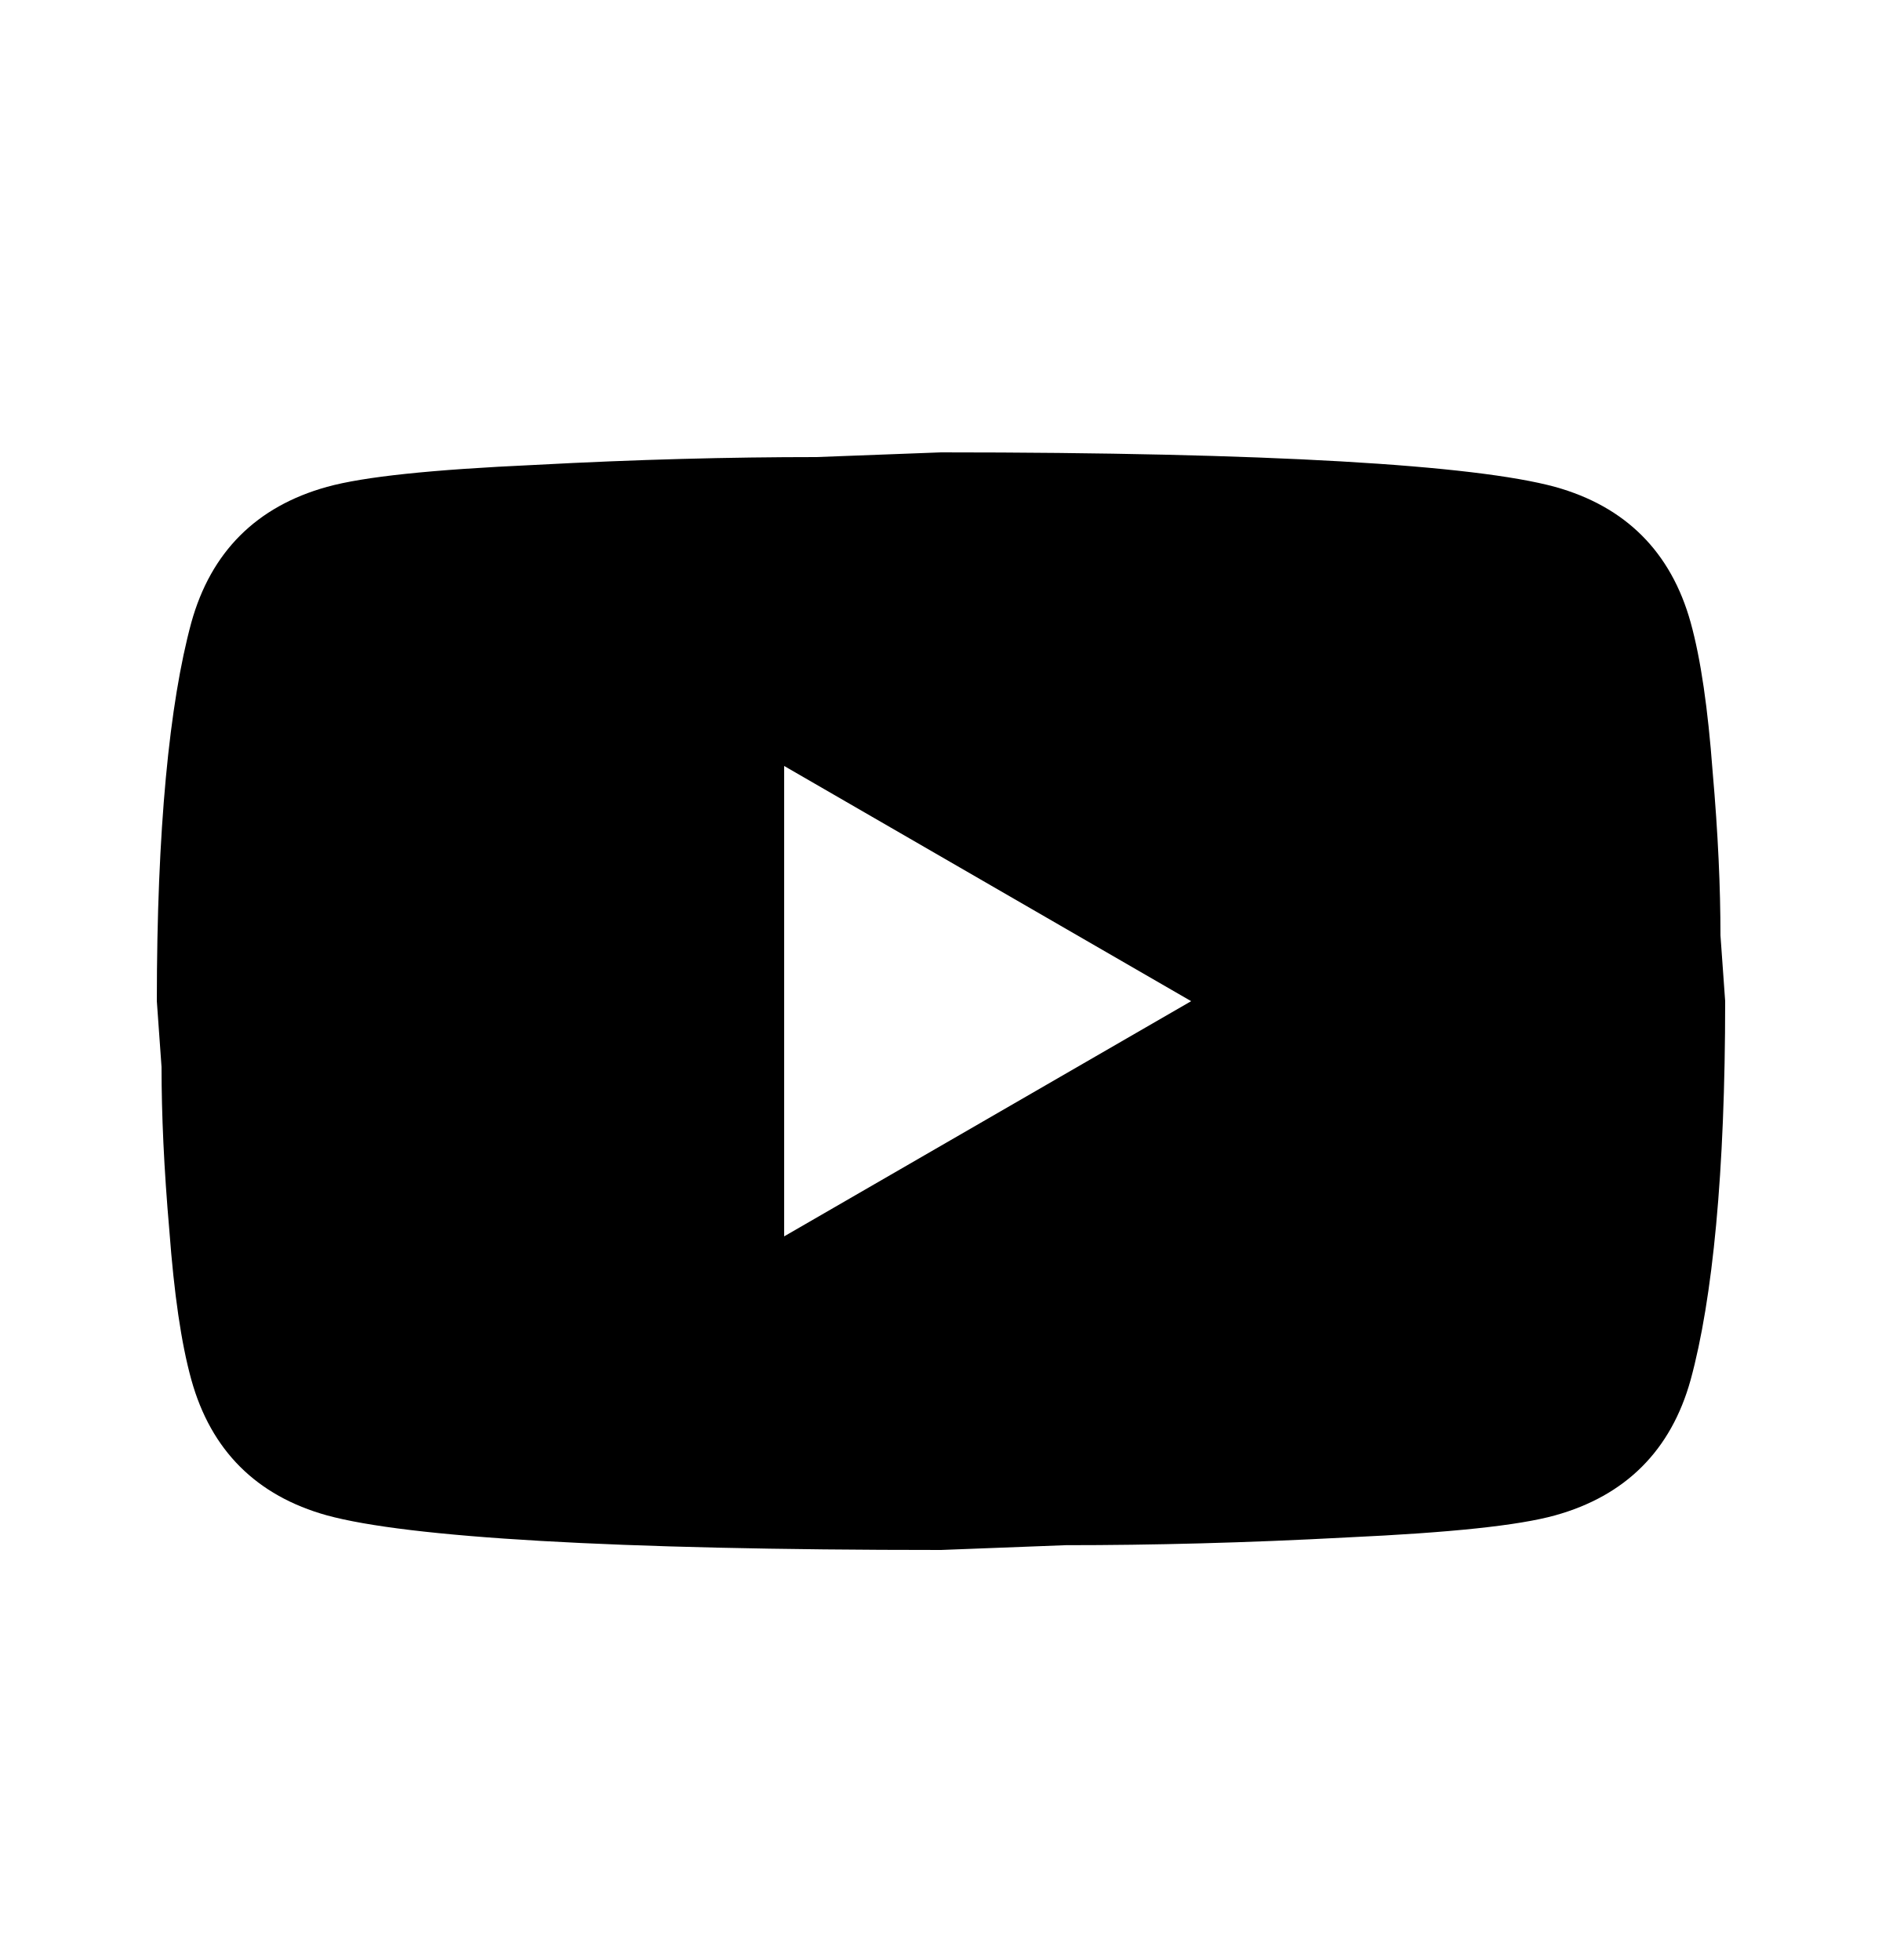
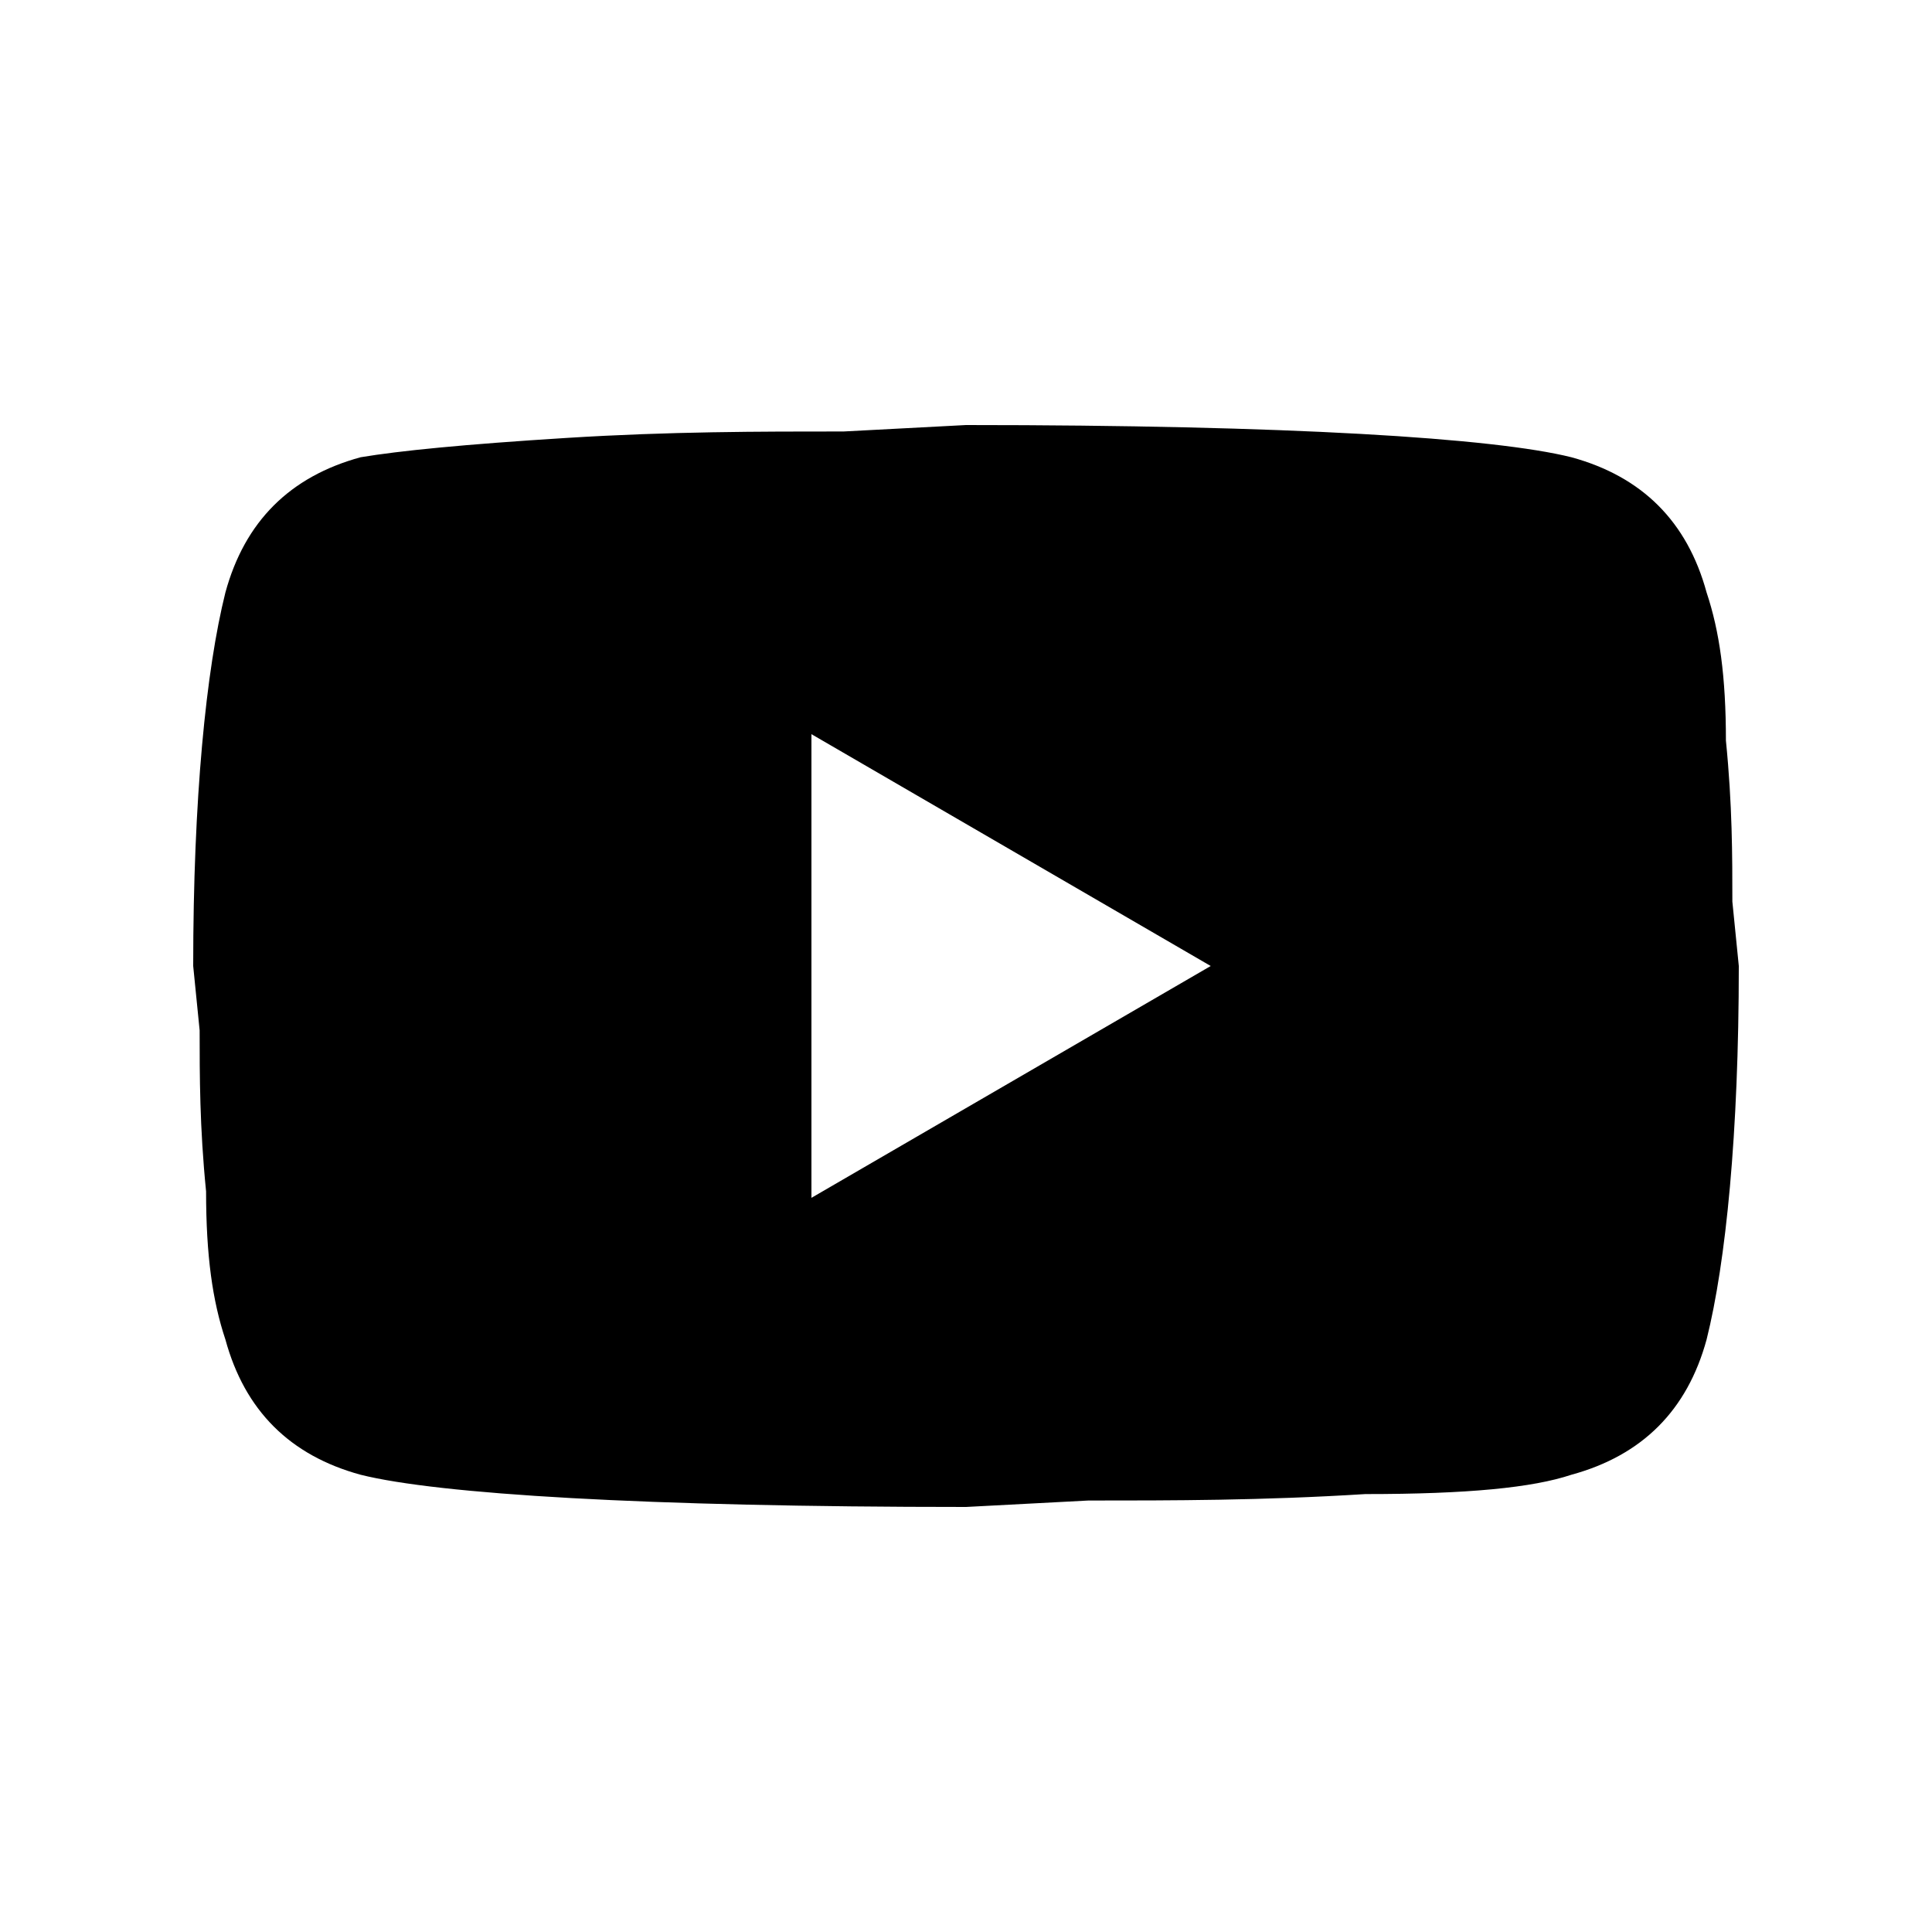
- <svg xmlns="http://www.w3.org/2000/svg" width="24" height="25" viewBox="0 0 24 25" fill="none">
-   <path d="M10 15.77L15.19 12.77L10 9.77V15.77ZM21.56 7.94C21.69 8.41 21.78 9.04 21.84 9.84C21.91 10.639 21.94 11.329 21.94 11.93L22 12.77C22 14.96 21.84 16.57 21.56 17.599C21.31 18.5 20.73 19.079 19.83 19.329C19.36 19.459 18.5 19.549 17.18 19.61C15.88 19.68 14.69 19.709 13.59 19.709L12 19.77C7.81 19.77 5.2 19.61 4.17 19.329C3.27 19.079 2.69 18.5 2.44 17.599C2.31 17.13 2.22 16.5 2.16 15.7C2.09 14.899 2.06 14.21 2.06 13.61L2 12.77C2 10.579 2.16 8.97 2.44 7.94C2.69 7.04 3.27 6.46 4.17 6.21C4.64 6.08 5.5 5.99 6.82 5.93C8.12 5.86 9.31 5.83 10.41 5.83L12 5.77C16.19 5.77 18.8 5.93 19.83 6.21C20.73 6.46 21.31 7.04 21.56 7.94Z" fill="black" />
+ <svg xmlns="http://www.w3.org/2000/svg" version="1.1" id="Calque_1" x="0px" y="0px" viewBox="0 0 30 30" style="enable-background:new 0 0 30 30;" xml:space="preserve">
+   <path d="M12.6,18.6l6.2-3.6l-6.2-3.6V18.6z M26.5,9.2c0.2,0.6,0.3,1.3,0.3,2.3c0.1,1,0.1,1.8,0.1,2.5l0.1,1c0,2.6-0.2,4.6-0.5,5.8  c-0.3,1.1-1,1.8-2.1,2.1c-0.6,0.2-1.6,0.3-3.2,0.3c-1.6,0.1-3,0.1-4.3,0.1L15,23.4c-5,0-8.2-0.2-9.4-0.5c-1.1-0.3-1.8-1-2.1-2.1  c-0.2-0.6-0.3-1.3-0.3-2.3c-0.1-1-0.1-1.8-0.1-2.5L3,15c0-2.6,0.2-4.6,0.5-5.8c0.3-1.1,1-1.8,2.1-2.1C6.2,7,7.2,6.9,8.8,6.8  c1.6-0.1,3-0.1,4.3-0.1L15,6.6c5,0,8.2,0.2,9.4,0.5C25.5,7.4,26.2,8.1,26.5,9.2z" />
</svg>
